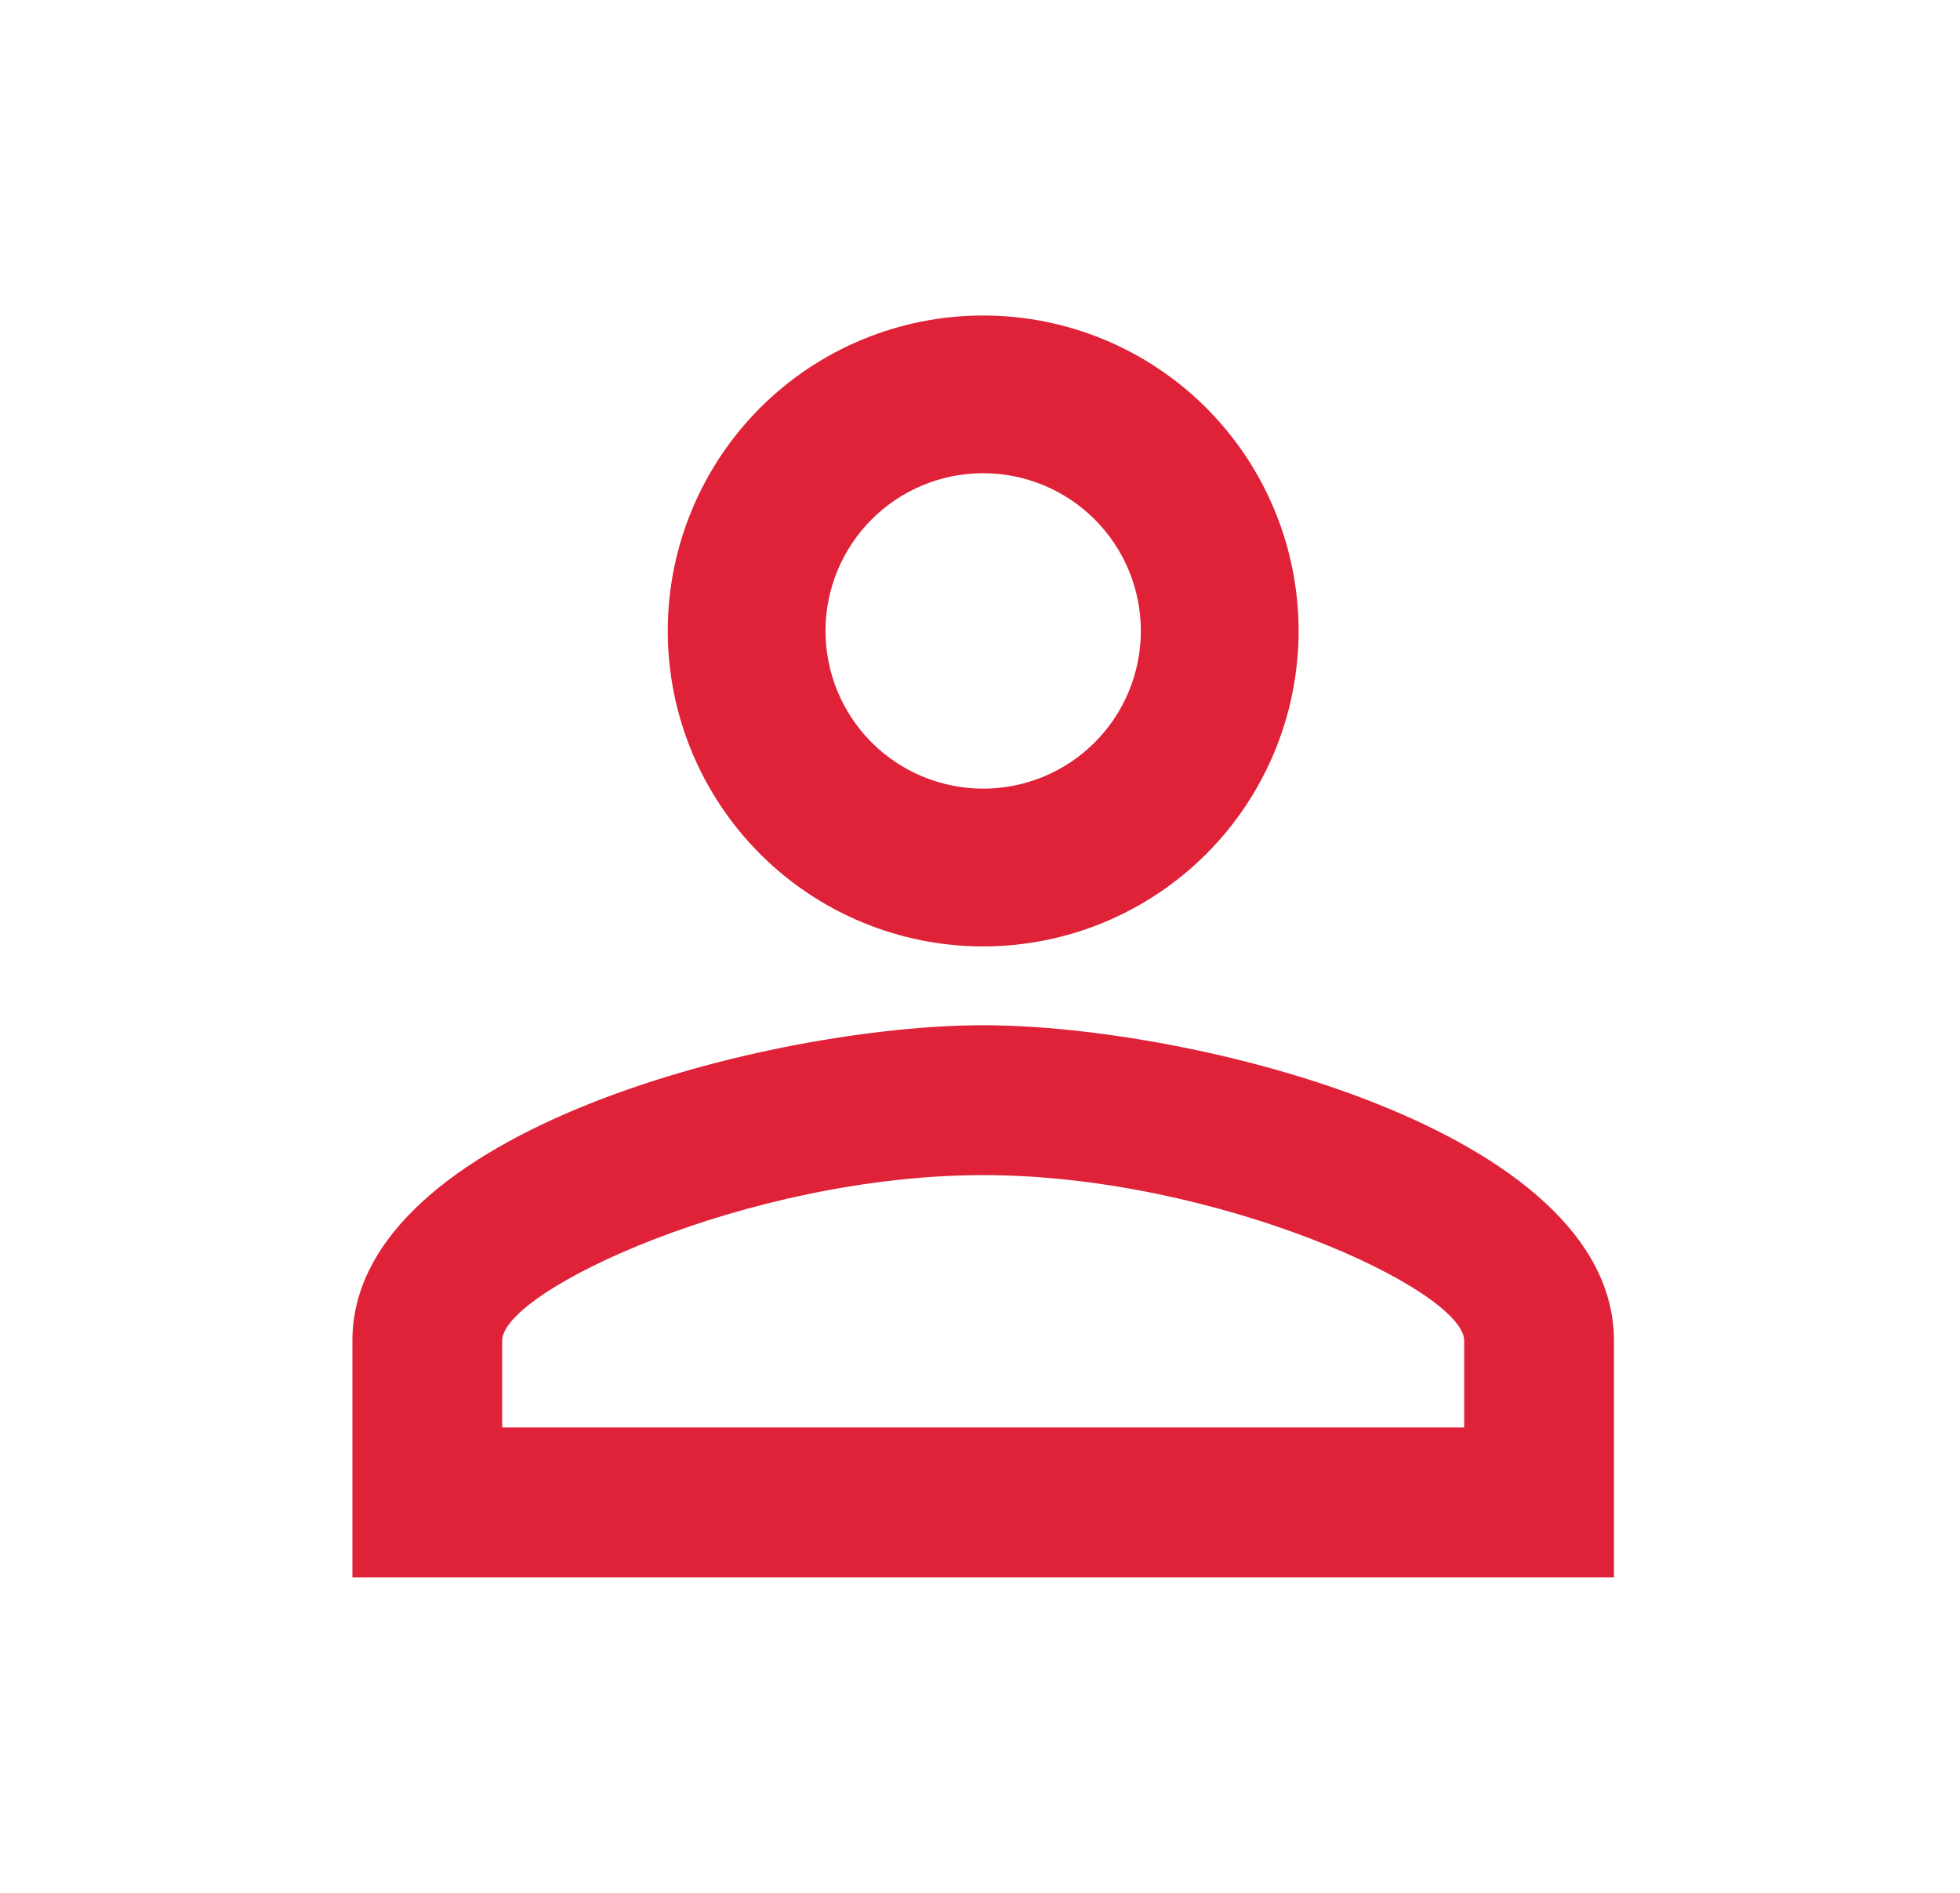
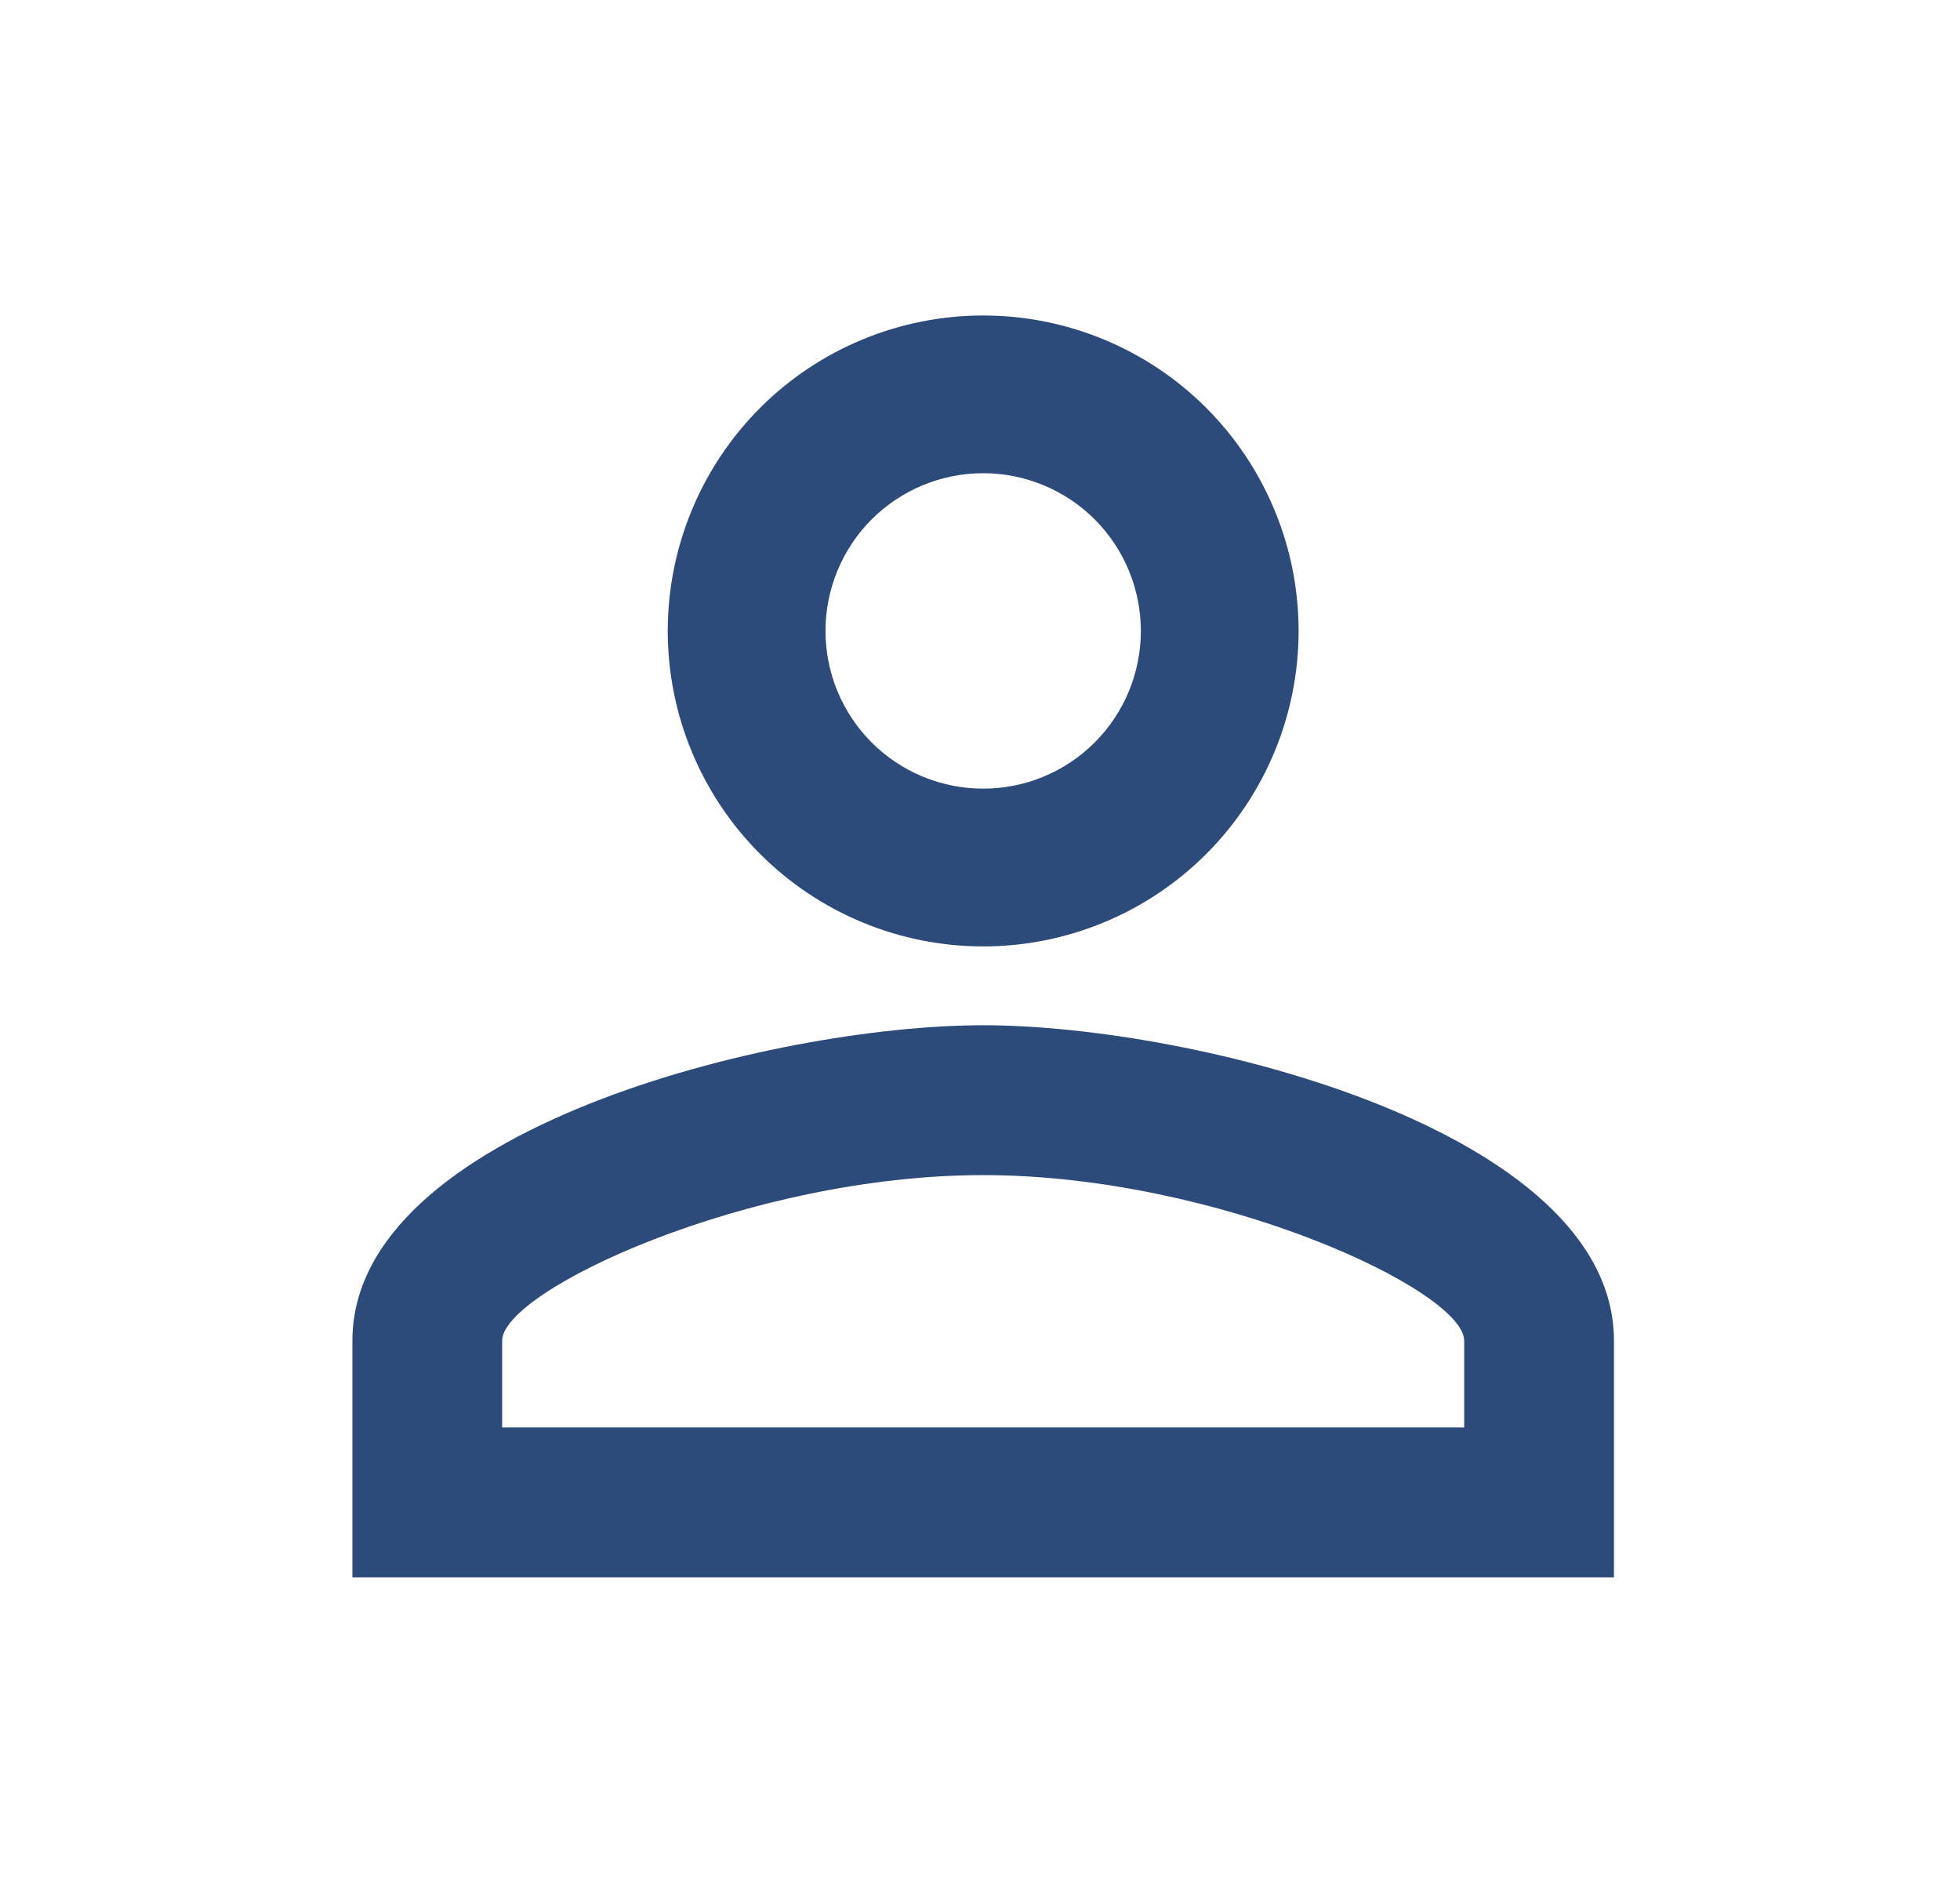
<svg xmlns="http://www.w3.org/2000/svg" width="29" height="28" viewBox="0 0 29 28" fill="none">
-   <path d="M14.547 4.667C15.785 4.667 16.972 5.158 17.847 6.033C18.722 6.909 19.214 8.095 19.214 9.333C19.214 10.571 18.722 11.758 17.847 12.633C16.972 13.508 15.785 14 14.547 14C13.309 14 12.122 13.508 11.247 12.633C10.372 11.758 9.88 10.571 9.88 9.333C9.88 8.095 10.372 6.909 11.247 6.033C12.122 5.158 13.309 4.667 14.547 4.667ZM14.547 7C13.928 7 13.335 7.246 12.897 7.683C12.46 8.121 12.214 8.714 12.214 9.333C12.214 9.952 12.46 10.546 12.897 10.983C13.335 11.421 13.928 11.666 14.547 11.666C15.166 11.666 15.759 11.421 16.197 10.983C16.634 10.546 16.88 9.952 16.88 9.333C16.88 8.714 16.634 8.121 16.197 7.683C15.759 7.246 15.166 7 14.547 7ZM14.547 15.166C17.662 15.166 23.88 16.718 23.88 19.833V23.333H5.214V19.833C5.214 16.718 11.432 15.166 14.547 15.166ZM14.547 17.383C11.082 17.383 7.43 19.087 7.43 19.833V21.116H21.664V19.833C21.664 19.087 18.012 17.383 14.547 17.383Z" fill="#DF2238" />
+   <path d="M14.547 4.667C15.785 4.667 16.972 5.158 17.847 6.033C18.722 6.909 19.214 8.095 19.214 9.333C19.214 10.571 18.722 11.758 17.847 12.633C16.972 13.508 15.785 14 14.547 14C13.309 14 12.122 13.508 11.247 12.633C10.372 11.758 9.88 10.571 9.88 9.333C9.88 8.095 10.372 6.909 11.247 6.033C12.122 5.158 13.309 4.667 14.547 4.667ZM14.547 7C13.928 7 13.335 7.246 12.897 7.683C12.46 8.121 12.214 8.714 12.214 9.333C12.214 9.952 12.46 10.546 12.897 10.983C13.335 11.421 13.928 11.666 14.547 11.666C15.166 11.666 15.759 11.421 16.197 10.983C16.634 10.546 16.88 9.952 16.88 9.333C16.88 8.714 16.634 8.121 16.197 7.683C15.759 7.246 15.166 7 14.547 7ZM14.547 15.166C17.662 15.166 23.88 16.718 23.88 19.833V23.333H5.214V19.833C5.214 16.718 11.432 15.166 14.547 15.166ZM14.547 17.383C11.082 17.383 7.43 19.087 7.43 19.833V21.116H21.664V19.833C21.664 19.087 18.012 17.383 14.547 17.383Z" fill="#2d4b7a" />
</svg>
